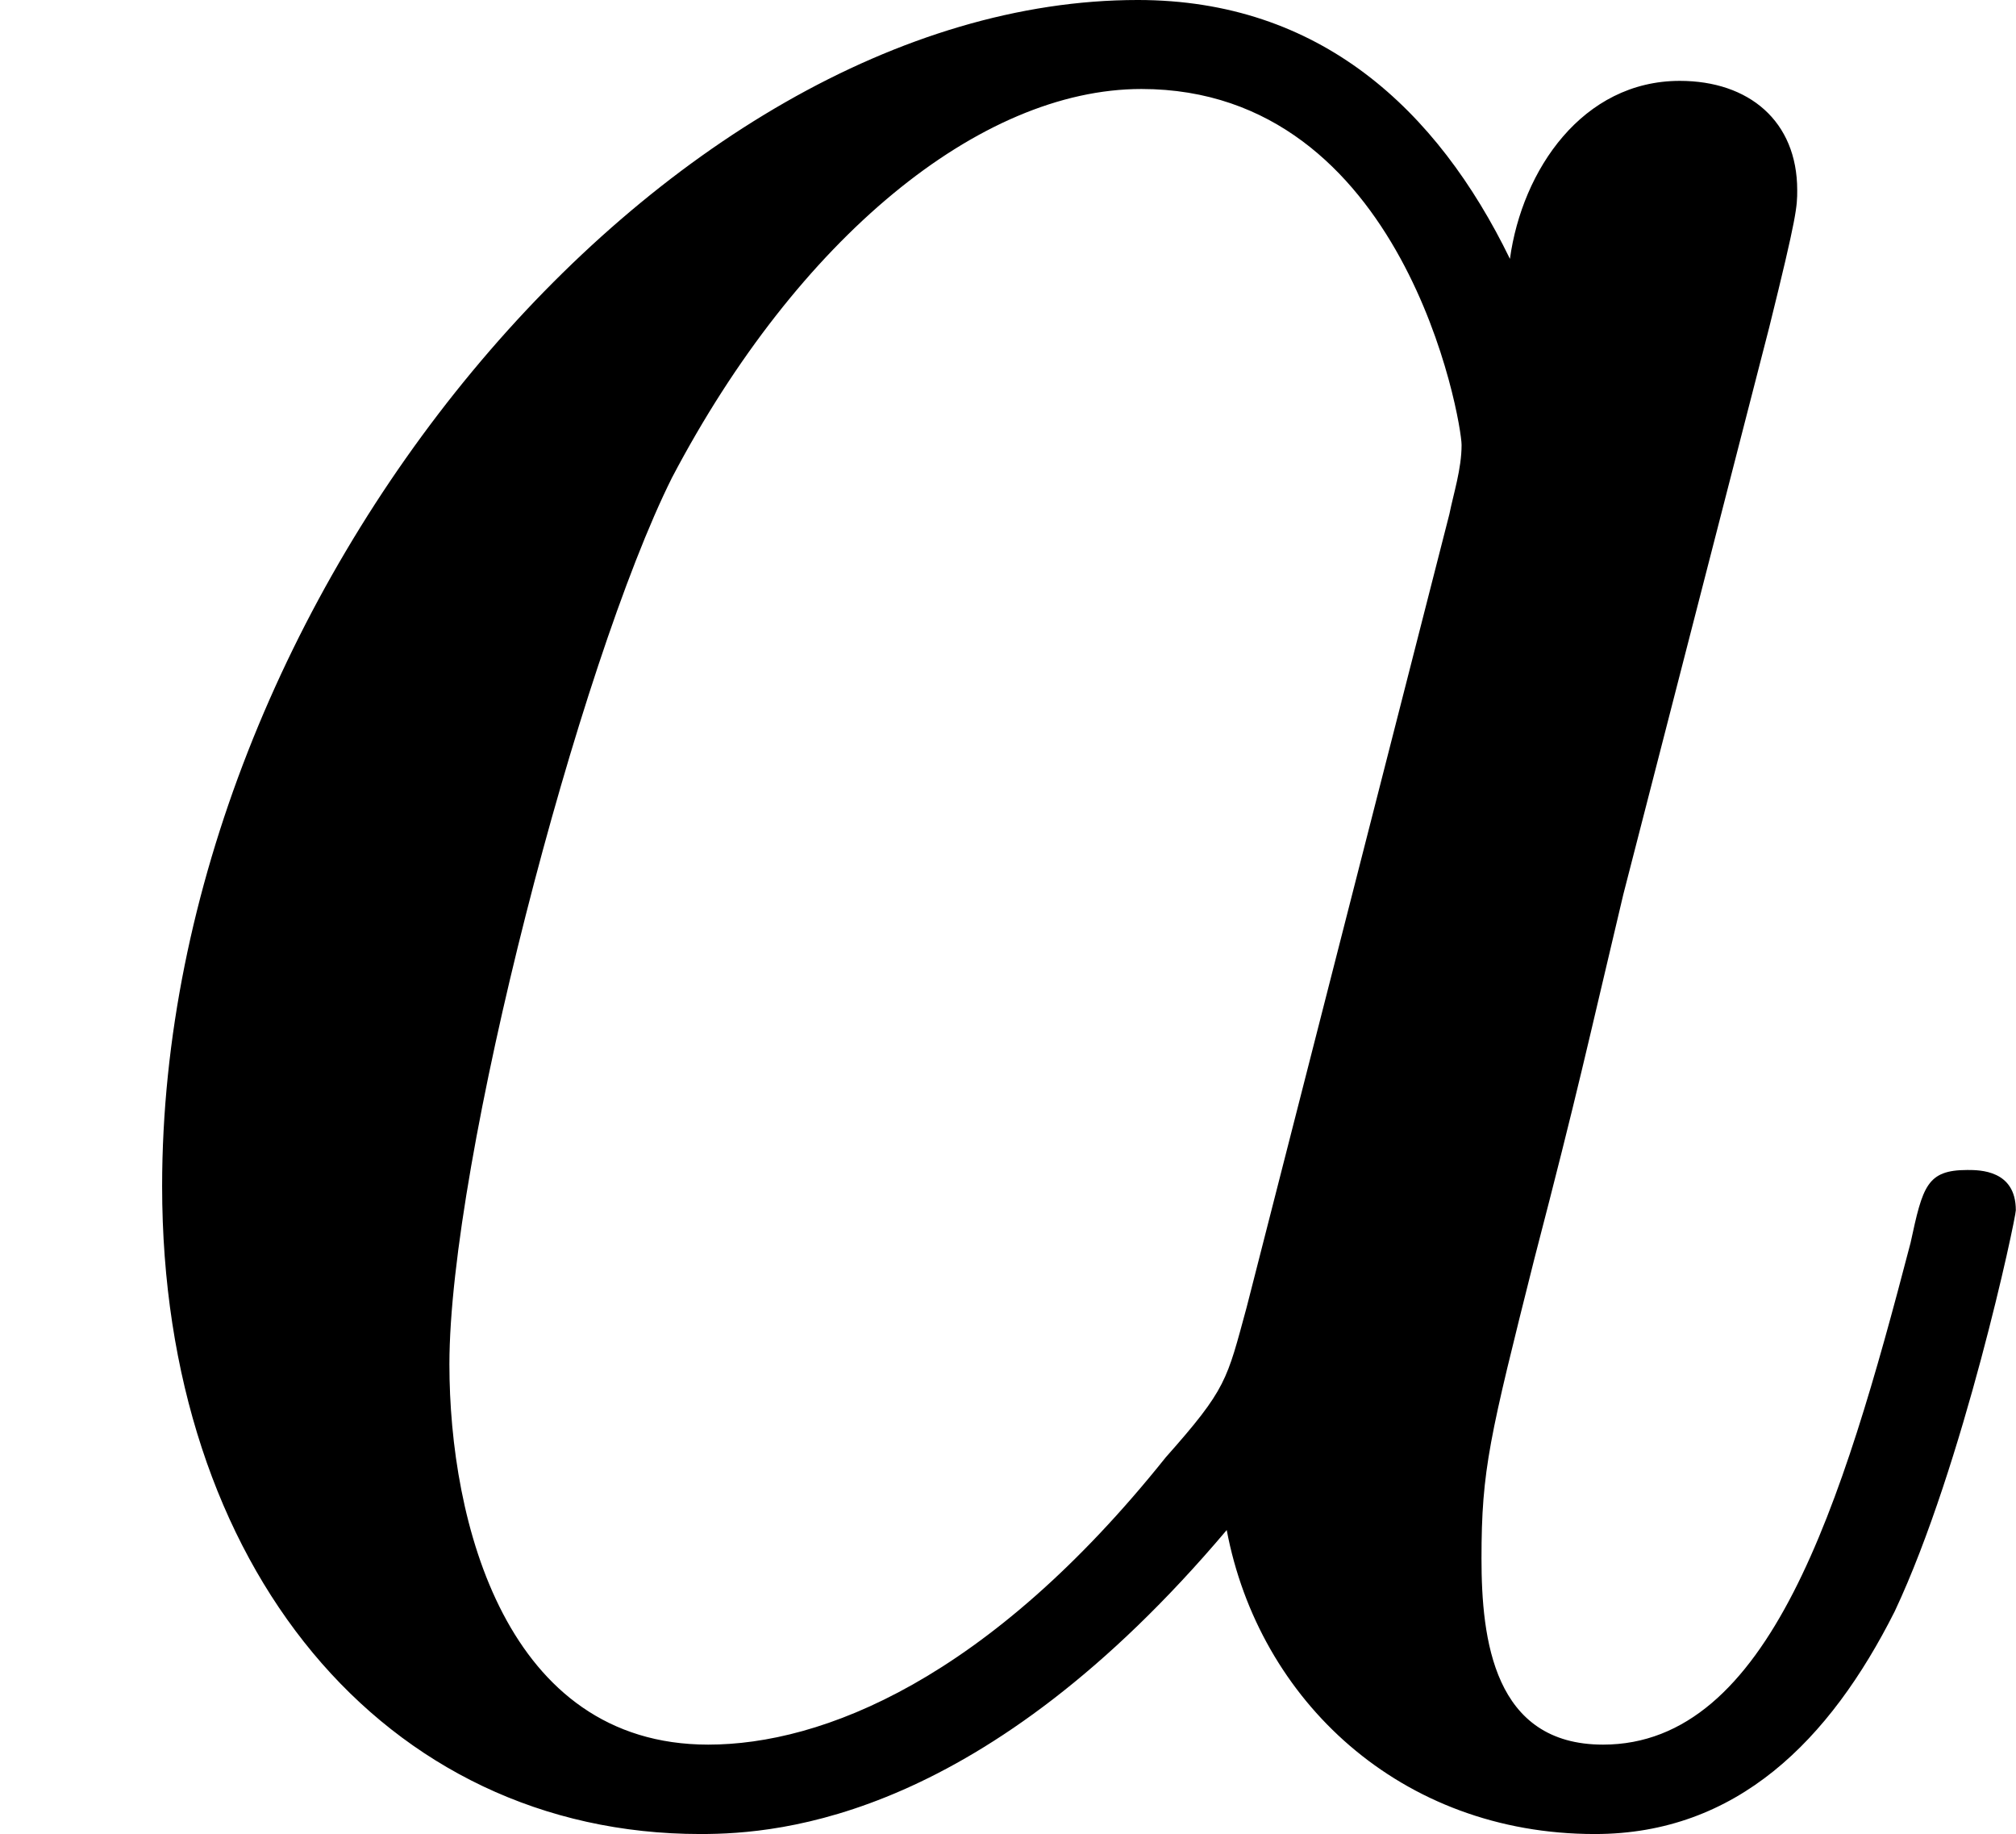
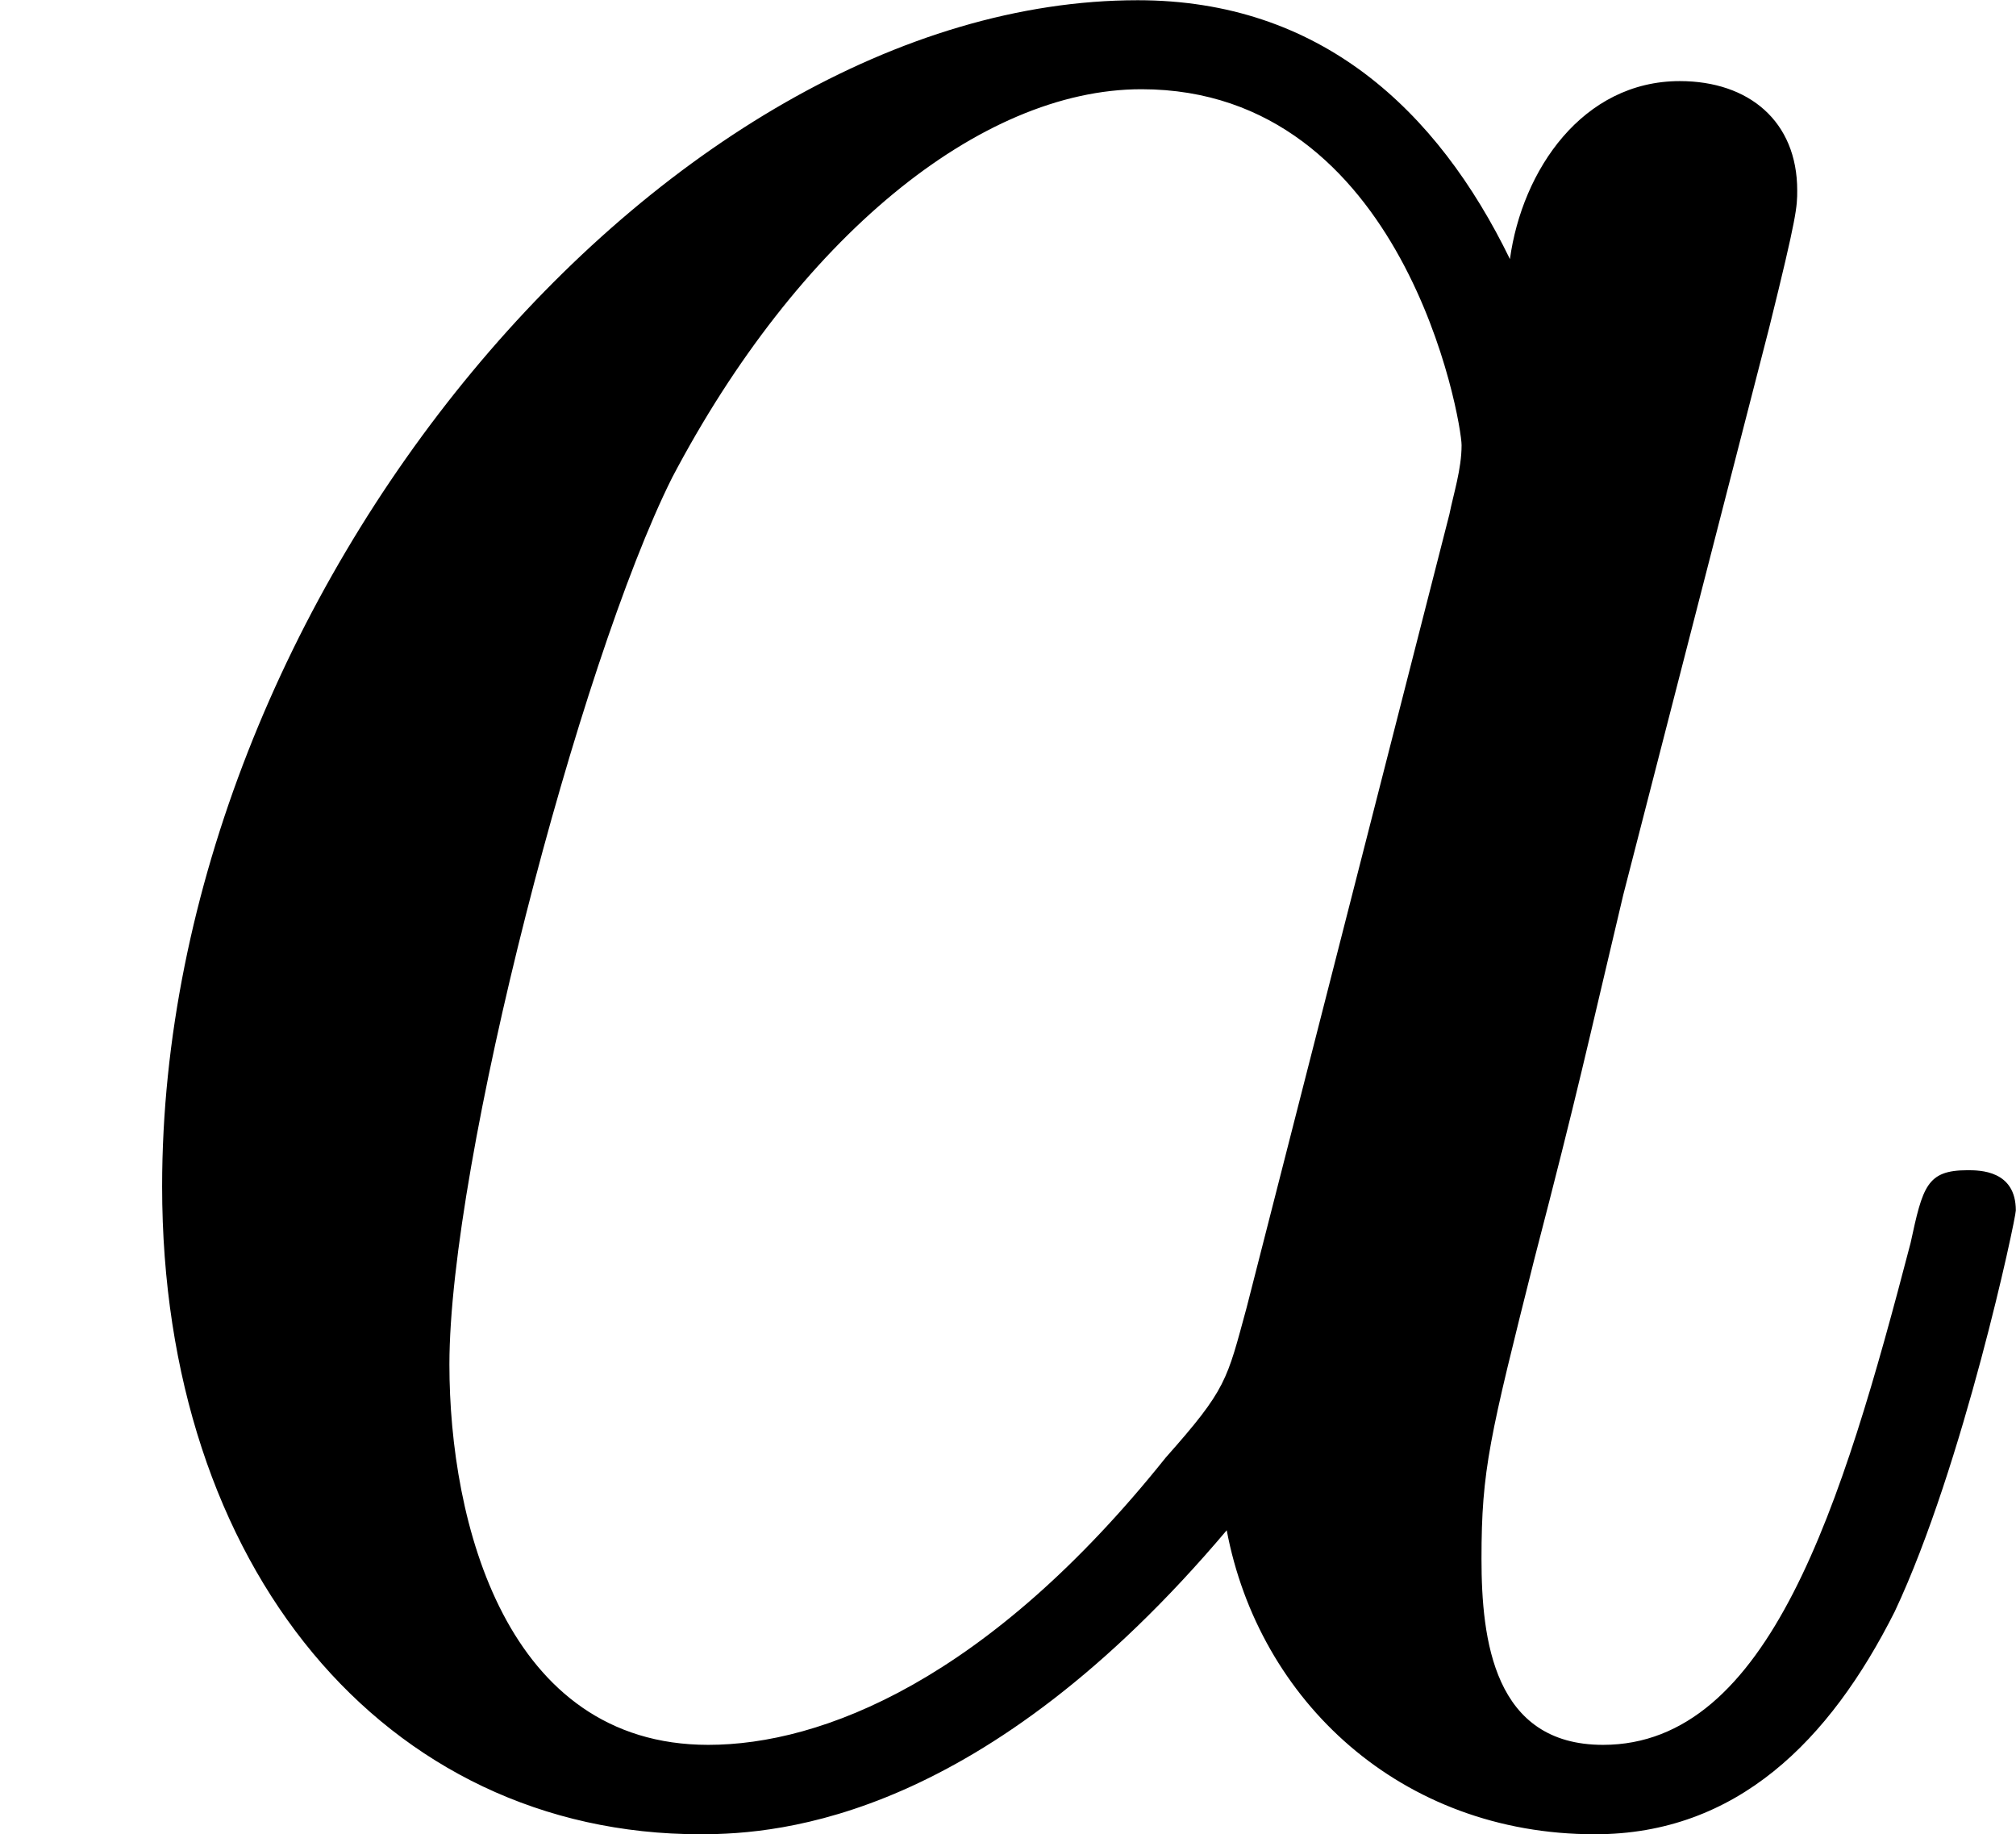
- <svg xmlns="http://www.w3.org/2000/svg" xmlns:xlink="http://www.w3.org/1999/xlink" version="1.1" width="6.946pt" height="6.318pt" viewBox="202.202 749.035 6.946 6.318">
+ <svg xmlns="http://www.w3.org/2000/svg" xmlns:xlink="http://www.w3.org/1999/xlink" version="1.1" width="6.946pt" height="6.318pt" viewBox="202.202 643.624 6.946 6.318">
  <defs>
    <path id="g7-97" d="M3.716 -3.766C3.537 -4.134 3.248 -4.403 2.8 -4.403C1.634 -4.403 0.399 -2.939 0.399 -1.484C0.399 -0.548 0.946 0.11 1.724 0.11C1.923 0.11 2.421 0.07 3.019 -0.638C3.098 -0.219 3.447 0.11 3.925 0.11C4.274 0.11 4.503 -0.12 4.663 -0.438C4.832 -0.797 4.961 -1.405 4.961 -1.425C4.961 -1.524 4.872 -1.524 4.842 -1.524C4.742 -1.524 4.732 -1.484 4.702 -1.345C4.533 -0.697 4.354 -0.11 3.945 -0.11C3.676 -0.11 3.646 -0.369 3.646 -0.568C3.646 -0.787 3.666 -0.867 3.776 -1.305C3.885 -1.724 3.905 -1.823 3.995 -2.202L4.354 -3.597C4.423 -3.875 4.423 -3.895 4.423 -3.935C4.423 -4.105 4.304 -4.204 4.134 -4.204C3.895 -4.204 3.746 -3.985 3.716 -3.766ZM3.068 -1.186C3.019 -1.006 3.019 -0.986 2.869 -0.817C2.431 -0.269 2.022 -0.11 1.743 -0.11C1.245 -0.11 1.106 -0.658 1.106 -1.046C1.106 -1.544 1.425 -2.77 1.654 -3.228C1.963 -3.816 2.411 -4.184 2.809 -4.184C3.457 -4.184 3.597 -3.367 3.597 -3.308S3.577 -3.188 3.567 -3.138L3.068 -1.186Z" />
  </defs>
  <g id="page1" transform="matrix(1.4 0 0 1.4 0 0)">
-     <use x="144.43" y="539.428" xlink:href="#g7-97" />
+     <use x="144.43" y="464.135" xlink:href="#g7-97" />
  </g>
</svg>
